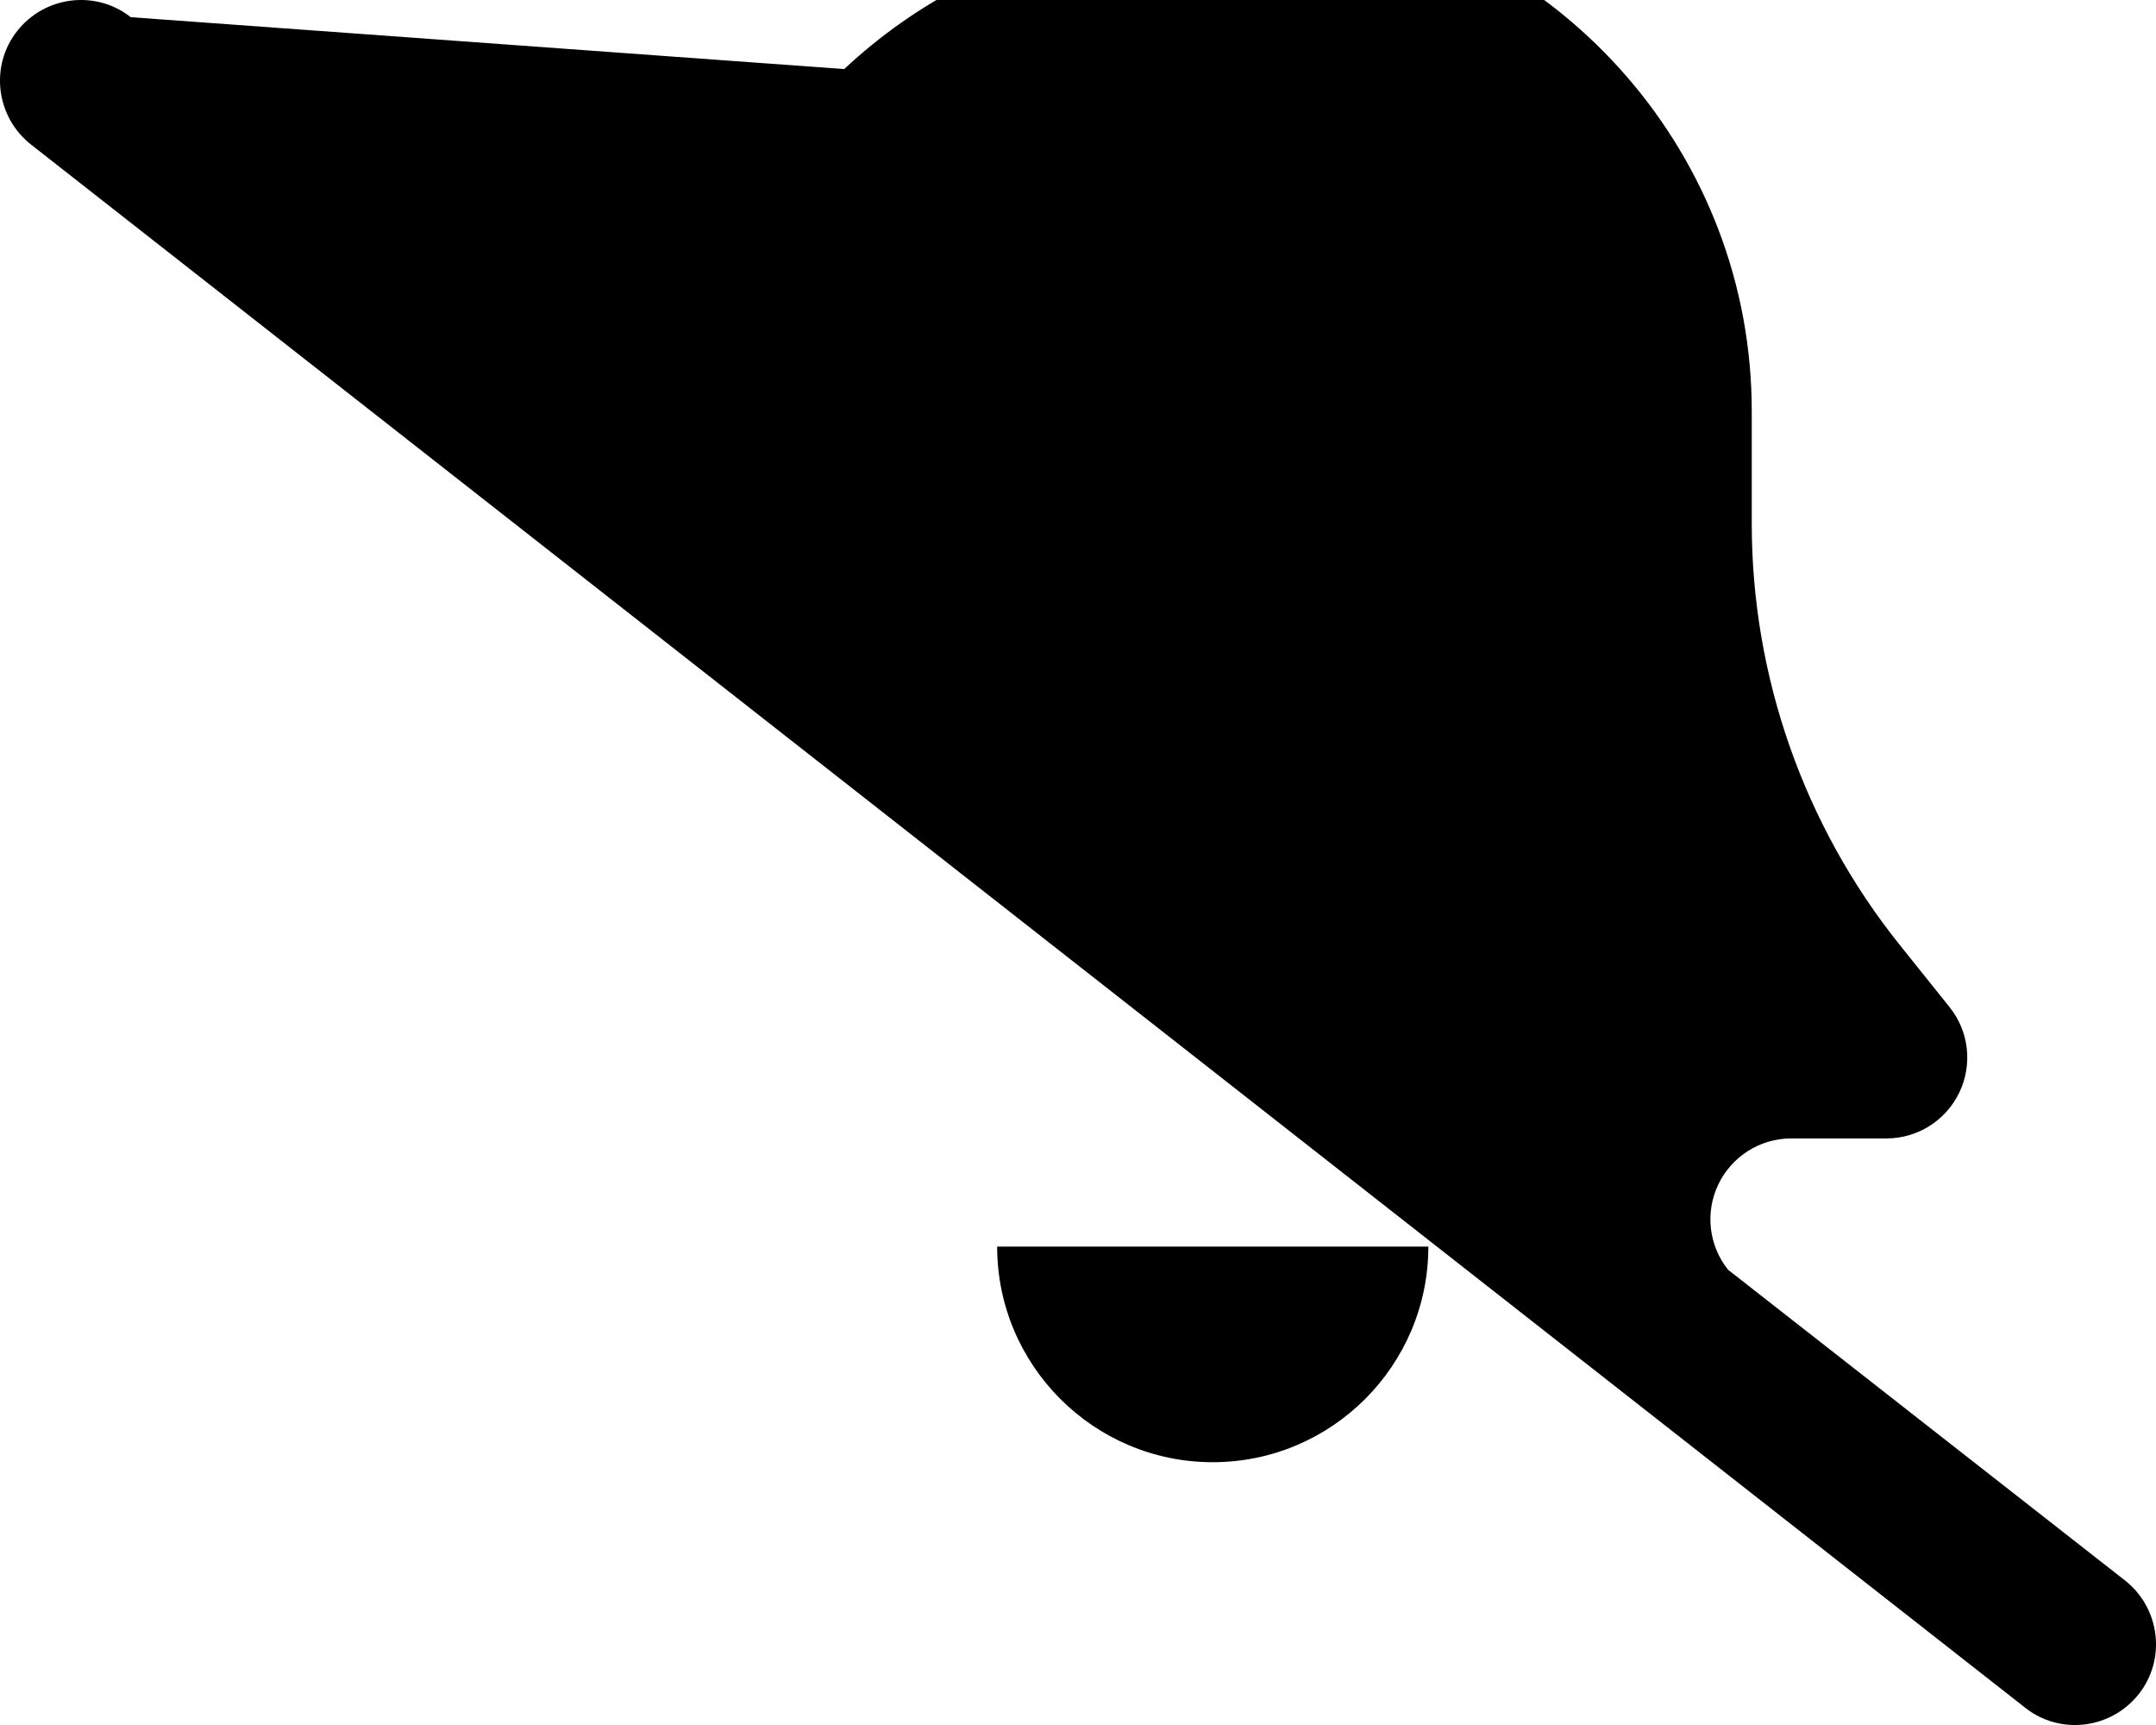
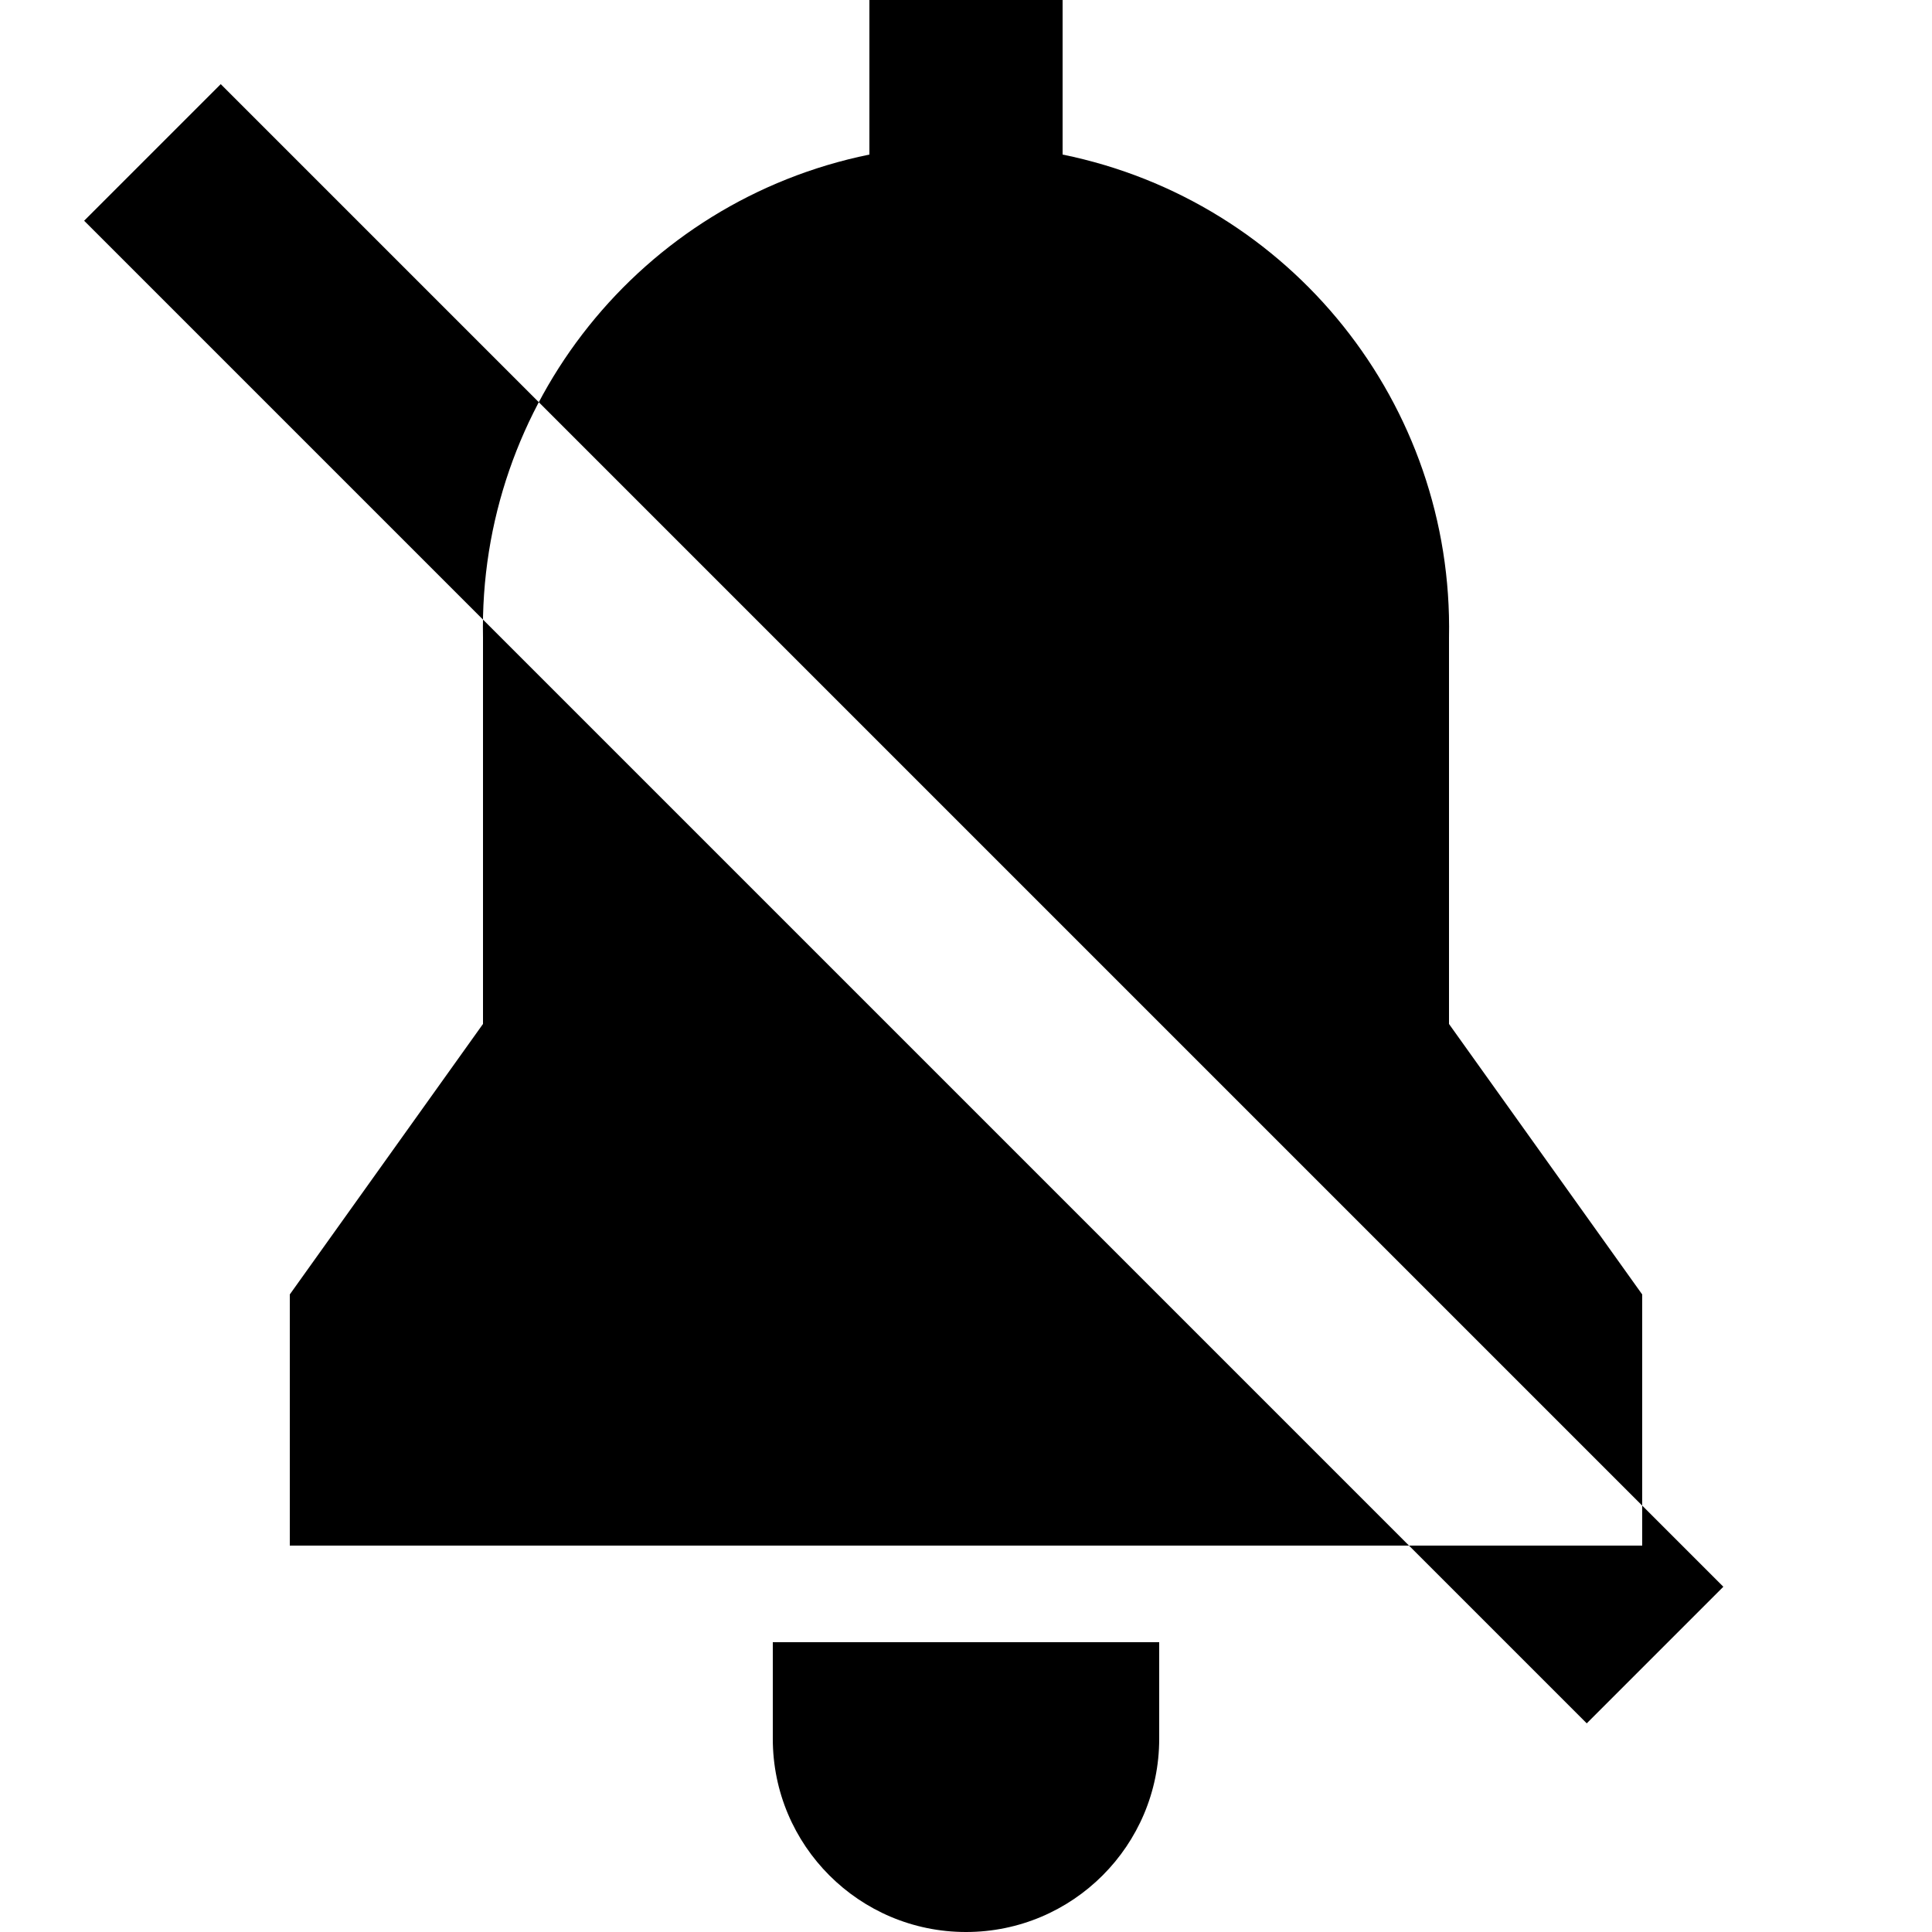
- <svg xmlns="http://www.w3.org/2000/svg" viewBox="0 0 640 512">
-   <path d="M38.8 5.1C28.4-3.1 13.3-1.2 5.1 9.2S-1.2 34.7 9.2 42.9l592 464c10.4 8.2 25.5 6.3 33.7-4.1s6.3-25.5-4.1-33.7L513 376.9c-5.8-7.2-6.9-17.1-2.9-25.4s12.4-13.6 21.6-13.6h28.3c9.2 0 17.6-5.3 21.6-13.6s2.9-18.2-2.9-25.4l-14.9-18.6C535.5 244.9 520 200.8 520 155.4V122c0-75.6-55.7-138.4-128-150.1V-46c0-17.7-14.3-32-32-32s-32 14.3-32 32v27.9c-29.3 4.7-55.9 18.5-77.4 38.6L38.8 5.1zM360 434c35.3 0 64-28.7 64-64H296c0 35.3 28.7 64 64 64z" />
+ <svg xmlns="http://www.w3.org/2000/svg" width="20" height="20" viewBox="0 0 20 20">
+   <path fill-rule="evenodd" clip-rule="evenodd" d="M8 17h4v1a2 2 0 1 1-4 0zM9 0h2v1.6a5 5 0 0 1 4 5v4l2 2.8V16H3v-2.6l2-2.8v-4a5 5 0 0 1 4-5zm8.84 16.426L2.285.871.871 2.285l15.555 15.555z" />
</svg>
